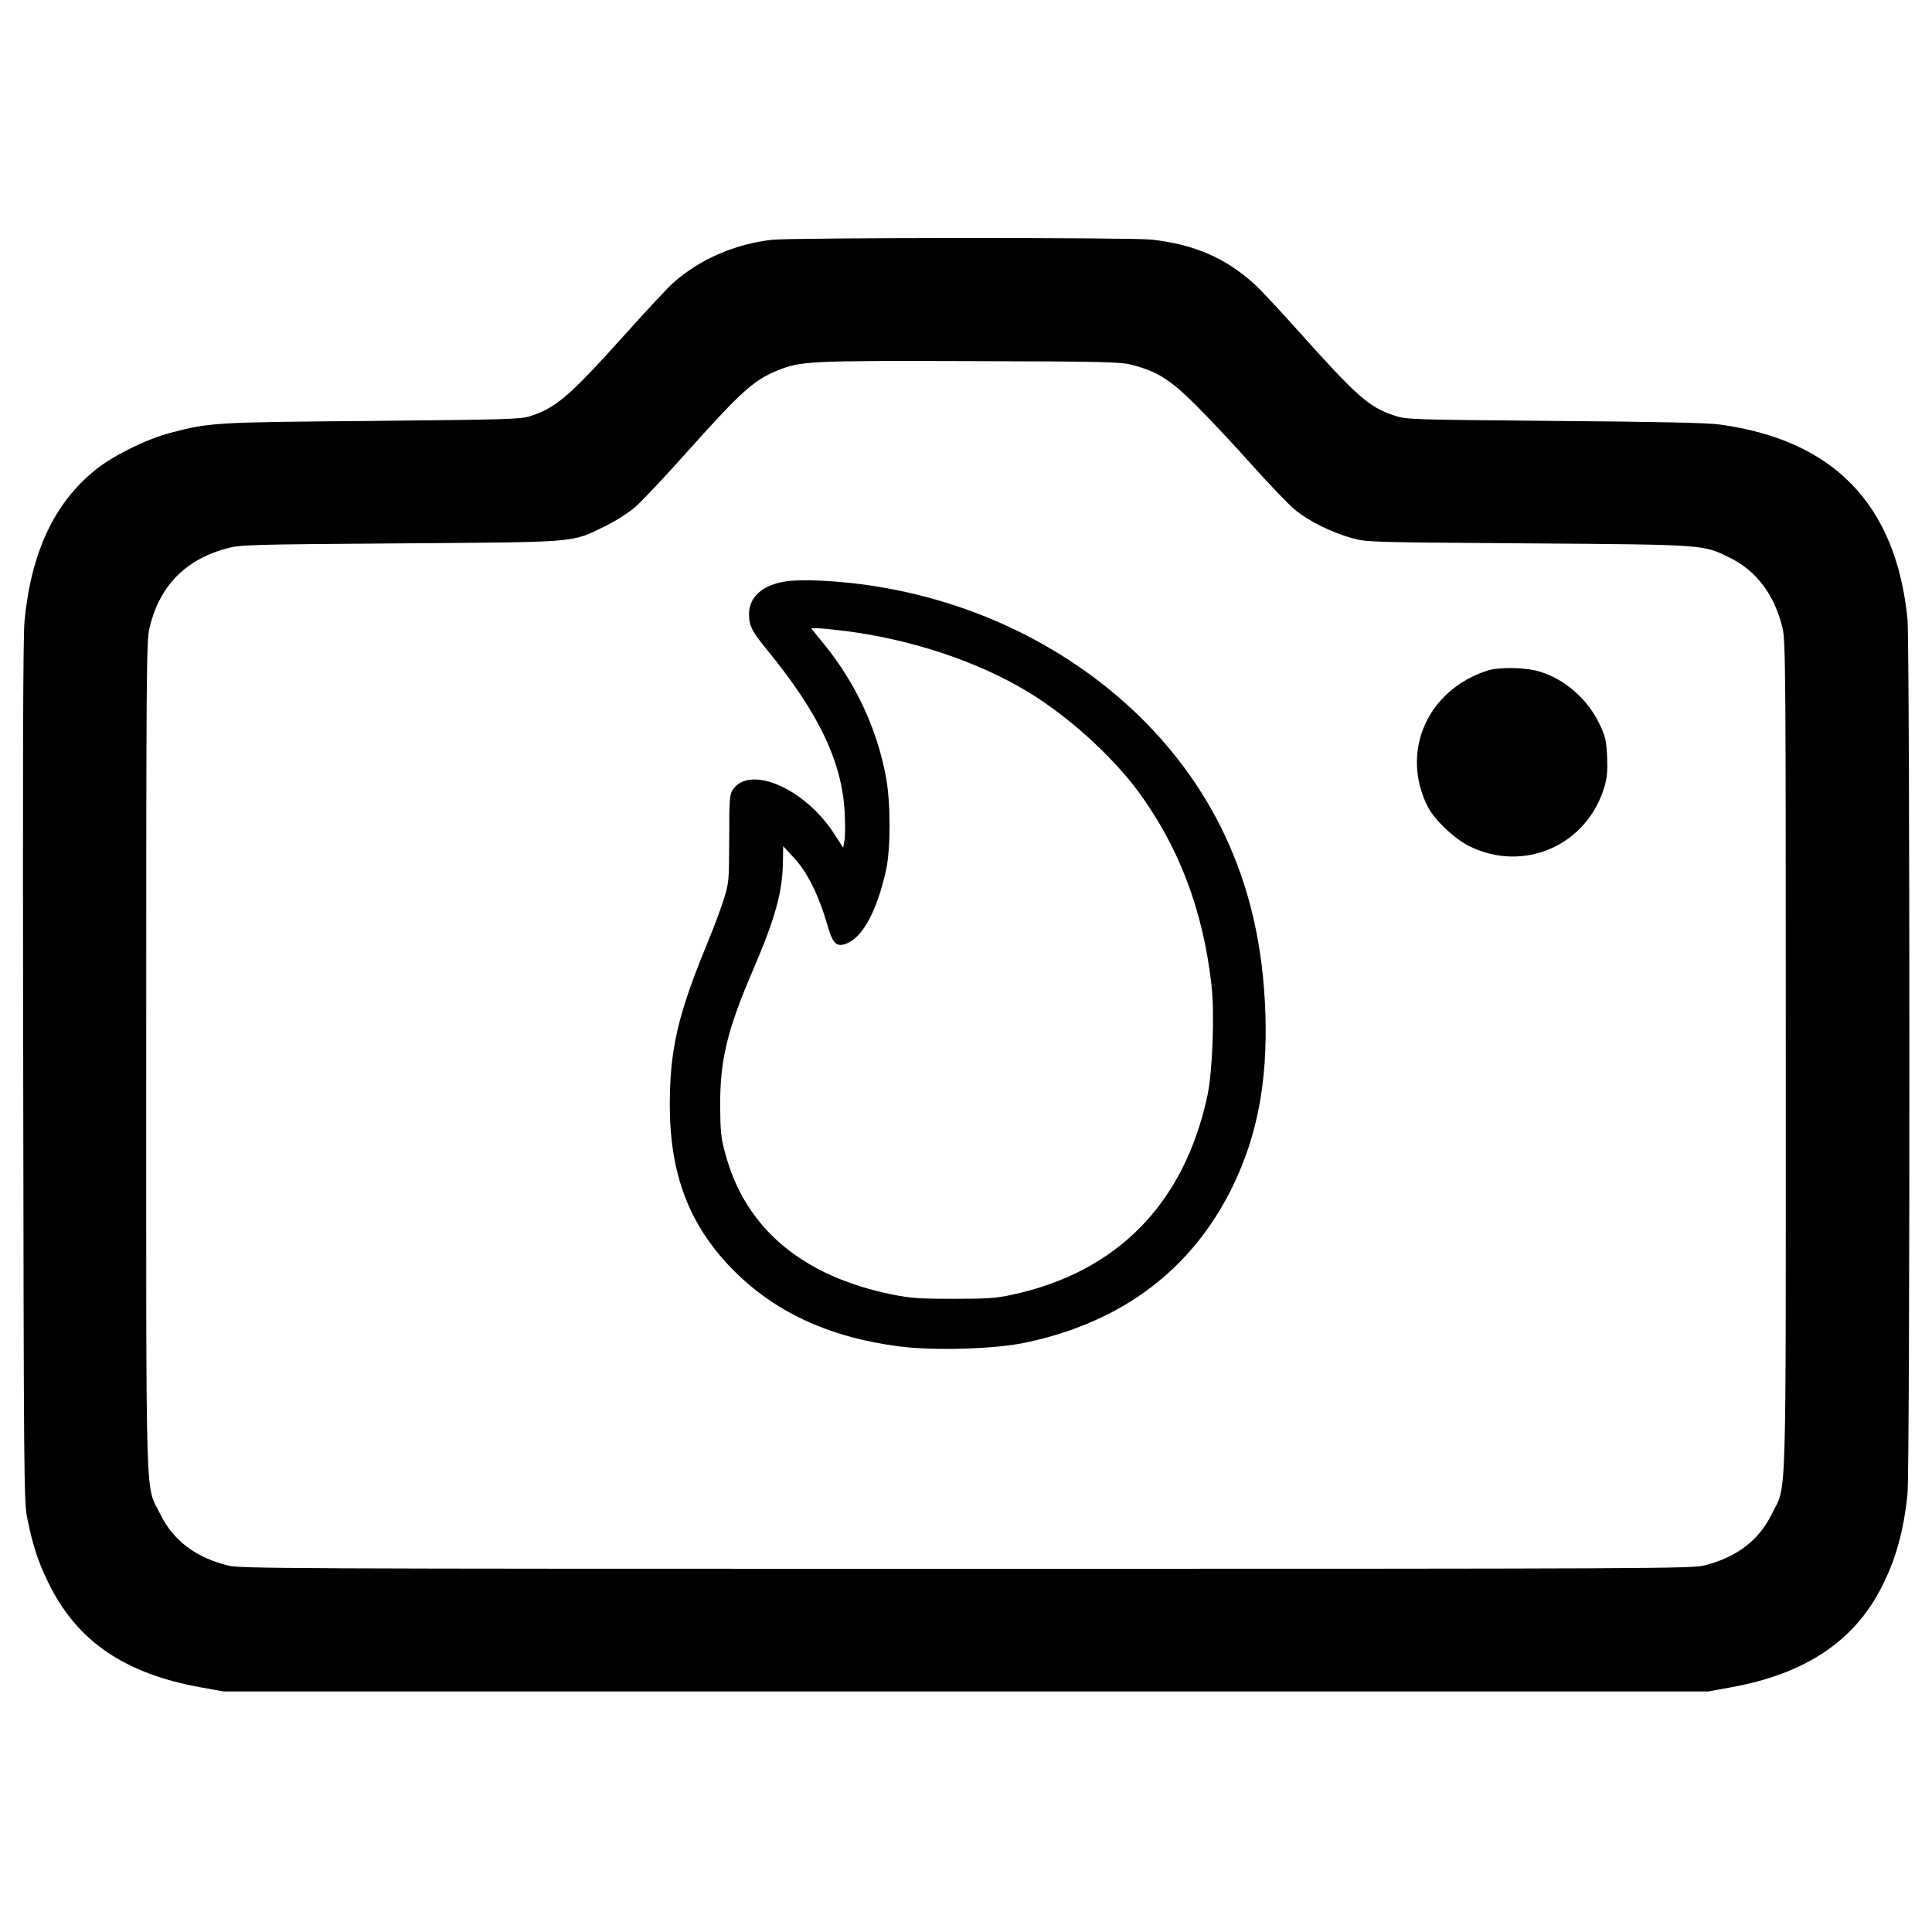
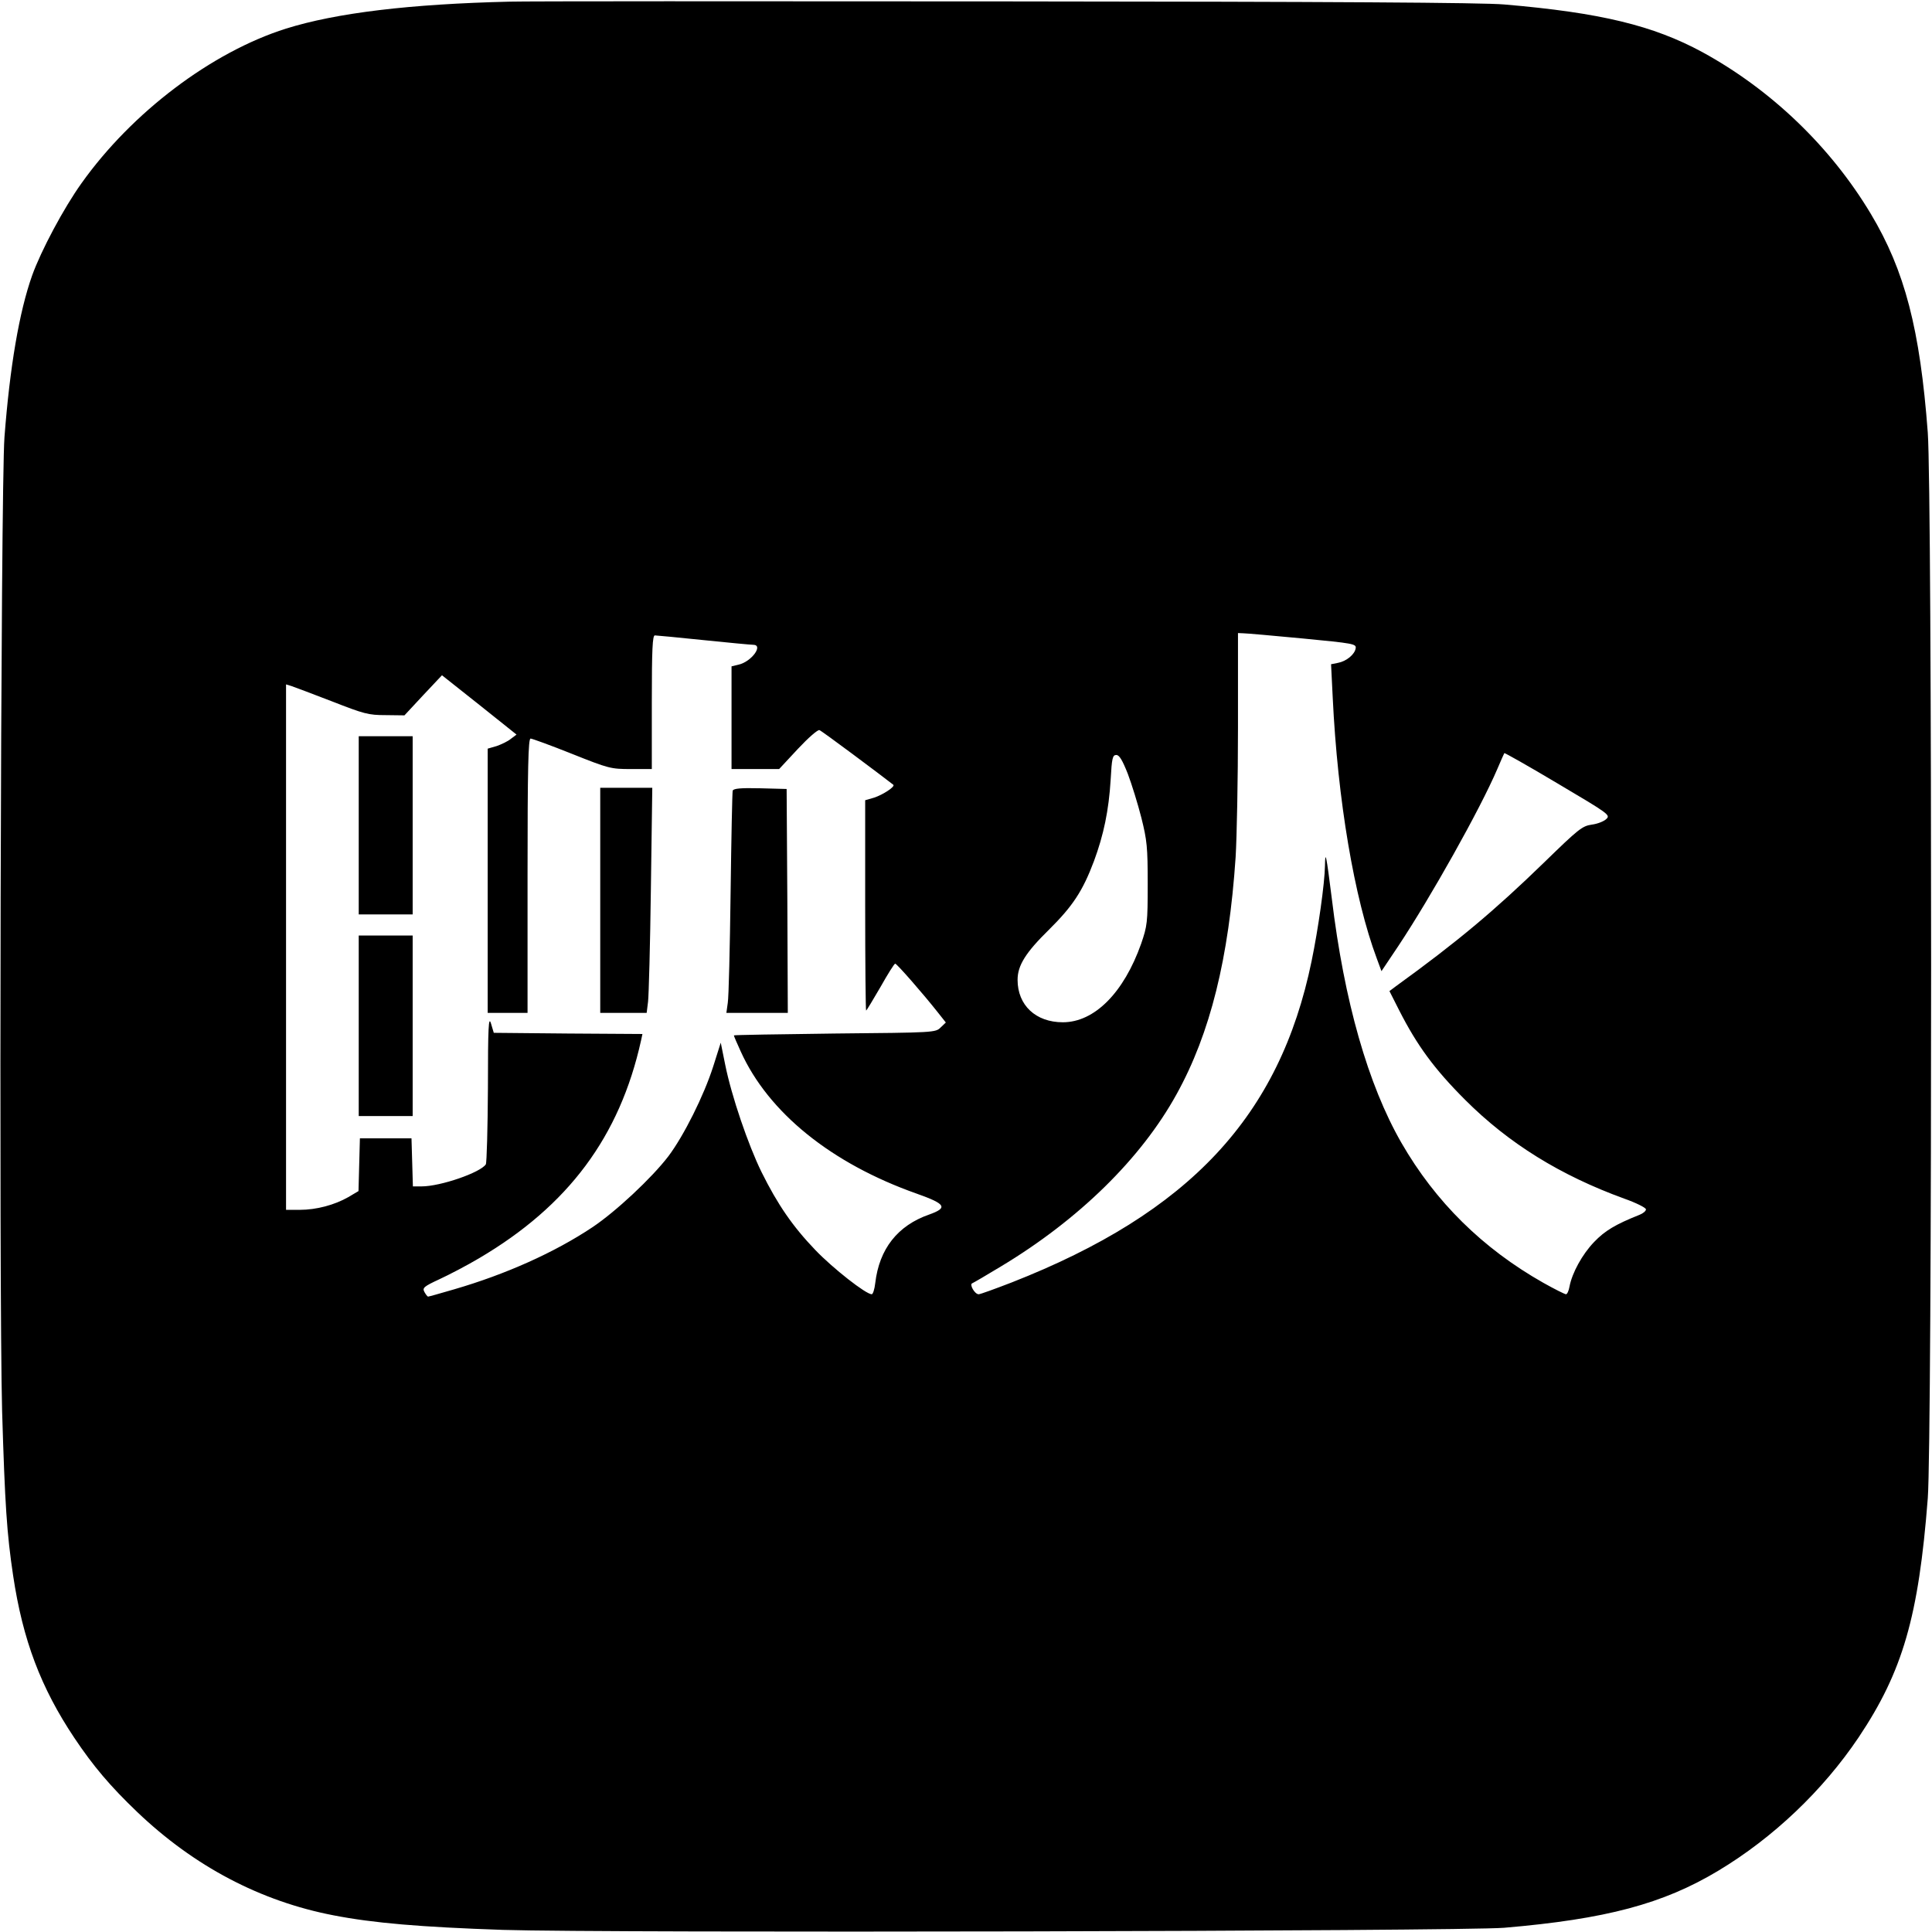
- <svg xmlns="http://www.w3.org/2000/svg" version="1.0" width="1024pt" height="1024pt" viewBox="0 0 1024 1024" preserveAspectRatio="xMidYMid meet">
-   <g transform="translate(0,1024) scale(0.1,-0.1)" fill="#000000" stroke="none">
-     <path d="M4091 8969 c-199 -23 -383 -104 -524 -229 -27 -24 -140 -145 -251 -269 -298 -332 -368 -392 -506 -437 -50 -16 -126 -18 -835 -25 -841 -7 -863 -8 -1075 -64 -124 -33 -299 -119 -391 -193 -220 -175 -344 -438 -379 -803 -8 -80 -10 -799 -7 -2389 3 -2107 4 -2281 20 -2360 31 -152 57 -233 112 -346 150 -310 401 -483 807 -557 l123 -22 3935 0 3935 0 120 22 c392 71 650 242 797 529 76 149 117 295 138 494 14 134 13 4503 0 4641 -62 606 -390 946 -995 1029 -61 9 -340 15 -875 19 -772 7 -786 7 -851 29 -133 44 -196 99 -517 458 -94 105 -195 213 -224 239 -155 139 -317 209 -543 235 -110 12 -1907 11 -2014 -1z m1909 -663 c135 -35 204 -79 341 -216 69 -69 202 -210 295 -315 93 -104 196 -211 229 -238 73 -60 193 -119 300 -149 79 -22 94 -22 935 -28 951 -7 926 -6 1070 -77 141 -69 237 -199 278 -373 16 -70 17 -222 17 -2270 0 -2464 6 -2262 -75 -2426 -67 -138 -186 -228 -356 -271 -65 -17 -268 -18 -3914 -18 -3646 0 -3849 1 -3914 18 -170 43 -289 133 -356 271 -81 164 -75 -38 -75 2426 0 2048 1 2200 17 2270 51 220 187 362 405 422 76 21 98 22 923 28 957 7 906 3 1085 90 58 28 126 72 161 102 34 29 158 161 276 293 286 320 353 380 480 432 123 49 170 52 1023 49 712 -2 796 -4 855 -20z" />
-     <path d="M4168 7159 c-125 -18 -198 -82 -198 -174 0 -61 16 -93 96 -190 272 -332 397 -592 411 -861 3 -61 3 -128 -1 -149 l-7 -38 -48 74 c-155 241 -449 368 -538 232 -16 -24 -18 -55 -18 -258 -1 -223 -1 -233 -28 -319 -15 -49 -57 -161 -94 -250 -152 -371 -192 -549 -193 -841 0 -364 100 -631 324 -864 223 -231 514 -368 890 -417 183 -24 509 -15 672 20 513 108 885 390 1099 831 129 267 183 551 172 910 -12 362 -83 671 -221 960 -370 773 -1215 1298 -2151 1338 -60 3 -136 1 -167 -4z m318 -264 c351 -46 697 -162 959 -320 211 -127 444 -337 584 -525 218 -294 347 -632 392 -1030 17 -153 6 -457 -21 -585 -122 -573 -478 -937 -1034 -1057 -86 -19 -133 -22 -311 -22 -178 0 -227 3 -322 22 -482 97 -785 353 -890 752 -22 80 -25 118 -26 245 -1 247 37 403 170 714 125 290 162 427 163 596 l1 70 52 -56 c77 -81 137 -203 187 -377 25 -85 47 -104 99 -82 86 35 161 177 208 392 24 111 24 355 -1 488 -47 256 -160 499 -330 708 l-67 82 35 0 c19 0 88 -7 152 -15z" />
-     <path d="M7885 6686 c-320 -102 -464 -430 -318 -721 36 -71 144 -173 223 -211 291 -142 625 8 715 320 13 45 16 84 13 157 -4 85 -9 106 -40 171 -63 132 -182 237 -316 278 -74 23 -214 26 -277 6z" />
+ <svg xmlns="http://www.w3.org/2000/svg" version="1.0" width="824pt" height="824pt" viewBox="0 0 824 824" preserveAspectRatio="xMidYMid meet">
+   <g transform="translate(0,824) scale(0.1,-0.1)" fill="#000000" stroke="none">
+     <path d="M2175 8233 c-427 -10 -741 -48 -955 -115 -317 -100 -657 -357 -872 -659 -76 -106 -173 -288 -211 -394 -55 -155 -95 -389 -118 -690 -16 -214 -24 -3638 -10 -4153 12 -399 20 -522 47 -702 41 -274 118 -478 261 -692 81 -121 153 -206 268 -316 243 -232 526 -381 838 -441 170 -33 371 -50 722 -62 437 -14 4083 -6 4270 9 435 37 678 102 913 243 235 141 447 343 599 569 188 281 256 515 295 1020 19 244 19 4288 0 4545 -33 441 -98 691 -243 933 -172 287 -426 530 -719 690 -209 113 -433 168 -845 203 -90 8 -739 12 -2125 13 -1097 1 -2049 1 -2115 -1z m3380 -2716 c218 -21 230 -23 227 -42 -4 -26 -39 -55 -75 -62 l-30 -6 7 -141 c21 -438 92 -857 188 -1114 l20 -54 73 109 c136 205 347 580 421 753 15 36 29 66 30 68 1 2 104 -56 228 -130 218 -129 225 -134 207 -151 -10 -10 -38 -21 -62 -24 -41 -6 -56 -18 -204 -162 -211 -205 -371 -339 -631 -527 l-28 -21 42 -83 c76 -149 149 -249 281 -381 186 -186 406 -322 678 -421 51 -18 93 -39 93 -46 0 -7 -12 -17 -27 -23 -103 -41 -148 -68 -194 -116 -51 -53 -94 -132 -105 -190 -3 -18 -10 -33 -15 -33 -5 0 -49 22 -97 49 -258 146 -460 345 -605 597 -142 247 -244 603 -297 1043 -23 183 -28 209 -29 139 -1 -75 -29 -272 -57 -407 -136 -661 -520 -1073 -1280 -1371 -70 -27 -133 -50 -140 -50 -17 0 -41 43 -27 47 5 2 60 34 121 71 333 200 599 461 750 735 144 260 223 580 252 1012 5 83 10 331 10 553 l0 402 23 -1 c12 0 126 -10 252 -22z m-2555 -7 c107 -11 202 -20 212 -20 46 0 -7 -73 -63 -85 l-29 -7 0 -219 0 -219 101 0 102 0 80 86 c44 47 85 83 92 80 10 -3 260 -190 315 -233 9 -8 -45 -43 -82 -55 l-38 -11 0 -449 c0 -246 2 -448 4 -448 2 0 29 45 61 100 31 55 59 100 63 100 7 0 118 -127 182 -208 l34 -43 -22 -21 c-22 -22 -26 -22 -452 -26 -236 -3 -430 -6 -430 -8 0 -3 13 -33 29 -68 118 -261 386 -478 751 -607 124 -44 134 -60 53 -89 -135 -47 -213 -147 -230 -292 -3 -27 -10 -48 -15 -48 -25 0 -165 110 -240 188 -97 101 -161 194 -230 333 -57 116 -128 324 -155 458 l-19 94 -32 -101 c-40 -125 -125 -295 -191 -383 -71 -93 -224 -236 -324 -303 -162 -108 -370 -201 -590 -265 -58 -17 -108 -31 -111 -31 -3 0 -10 9 -16 20 -9 17 -3 23 64 54 41 19 118 59 170 90 380 224 599 518 690 928 l6 28 -317 2 -317 3 -12 40 c-10 33 -13 -13 -13 -275 -1 -173 -5 -320 -9 -326 -23 -35 -193 -94 -274 -94 l-37 0 -3 103 -3 102 -110 0 -110 0 -3 -112 -3 -113 -44 -26 c-58 -33 -135 -54 -207 -54 l-58 0 0 1121 0 1120 23 -7 c12 -4 89 -33 172 -65 138 -54 156 -59 230 -59 l80 -1 80 86 80 85 159 -126 159 -127 -24 -18 c-13 -11 -41 -24 -61 -31 l-38 -11 0 -564 0 -563 85 0 85 0 0 585 c0 461 3 585 13 585 6 0 86 -29 176 -65 158 -63 166 -65 252 -65 l89 0 0 285 c0 226 3 285 13 285 7 0 100 -9 207 -20z m1810 -570 c17 -45 43 -129 58 -188 24 -96 27 -125 27 -282 0 -166 -2 -179 -28 -255 -74 -209 -199 -335 -334 -335 -116 0 -193 73 -193 181 0 61 34 116 134 214 101 100 144 165 192 293 41 111 63 215 71 347 5 91 8 105 24 105 13 0 26 -22 49 -80z" />
+     <path d="M1530 4720 l0 -380 115 0 115 0 0 380 0 380 -115 0 -115 0 0 -380z" />
+     <path d="M2560 4400 l0 -480 99 0 99 0 6 48 c3 26 9 242 12 480 l6 432 -111 0 -111 0 0 -480z" />
+     <path d="M3125 4868 c-2 -7 -6 -204 -9 -438 -3 -234 -8 -444 -12 -467 l-6 -43 131 0 131 0 -2 478 -3 477 -113 3 c-84 2 -113 -1 -117 -10z" />
+     <path d="M1530 3865 l0 -385 115 0 115 0 0 385 0 385 -115 0 -115 0 0 -385z" />
  </g>
</svg>
